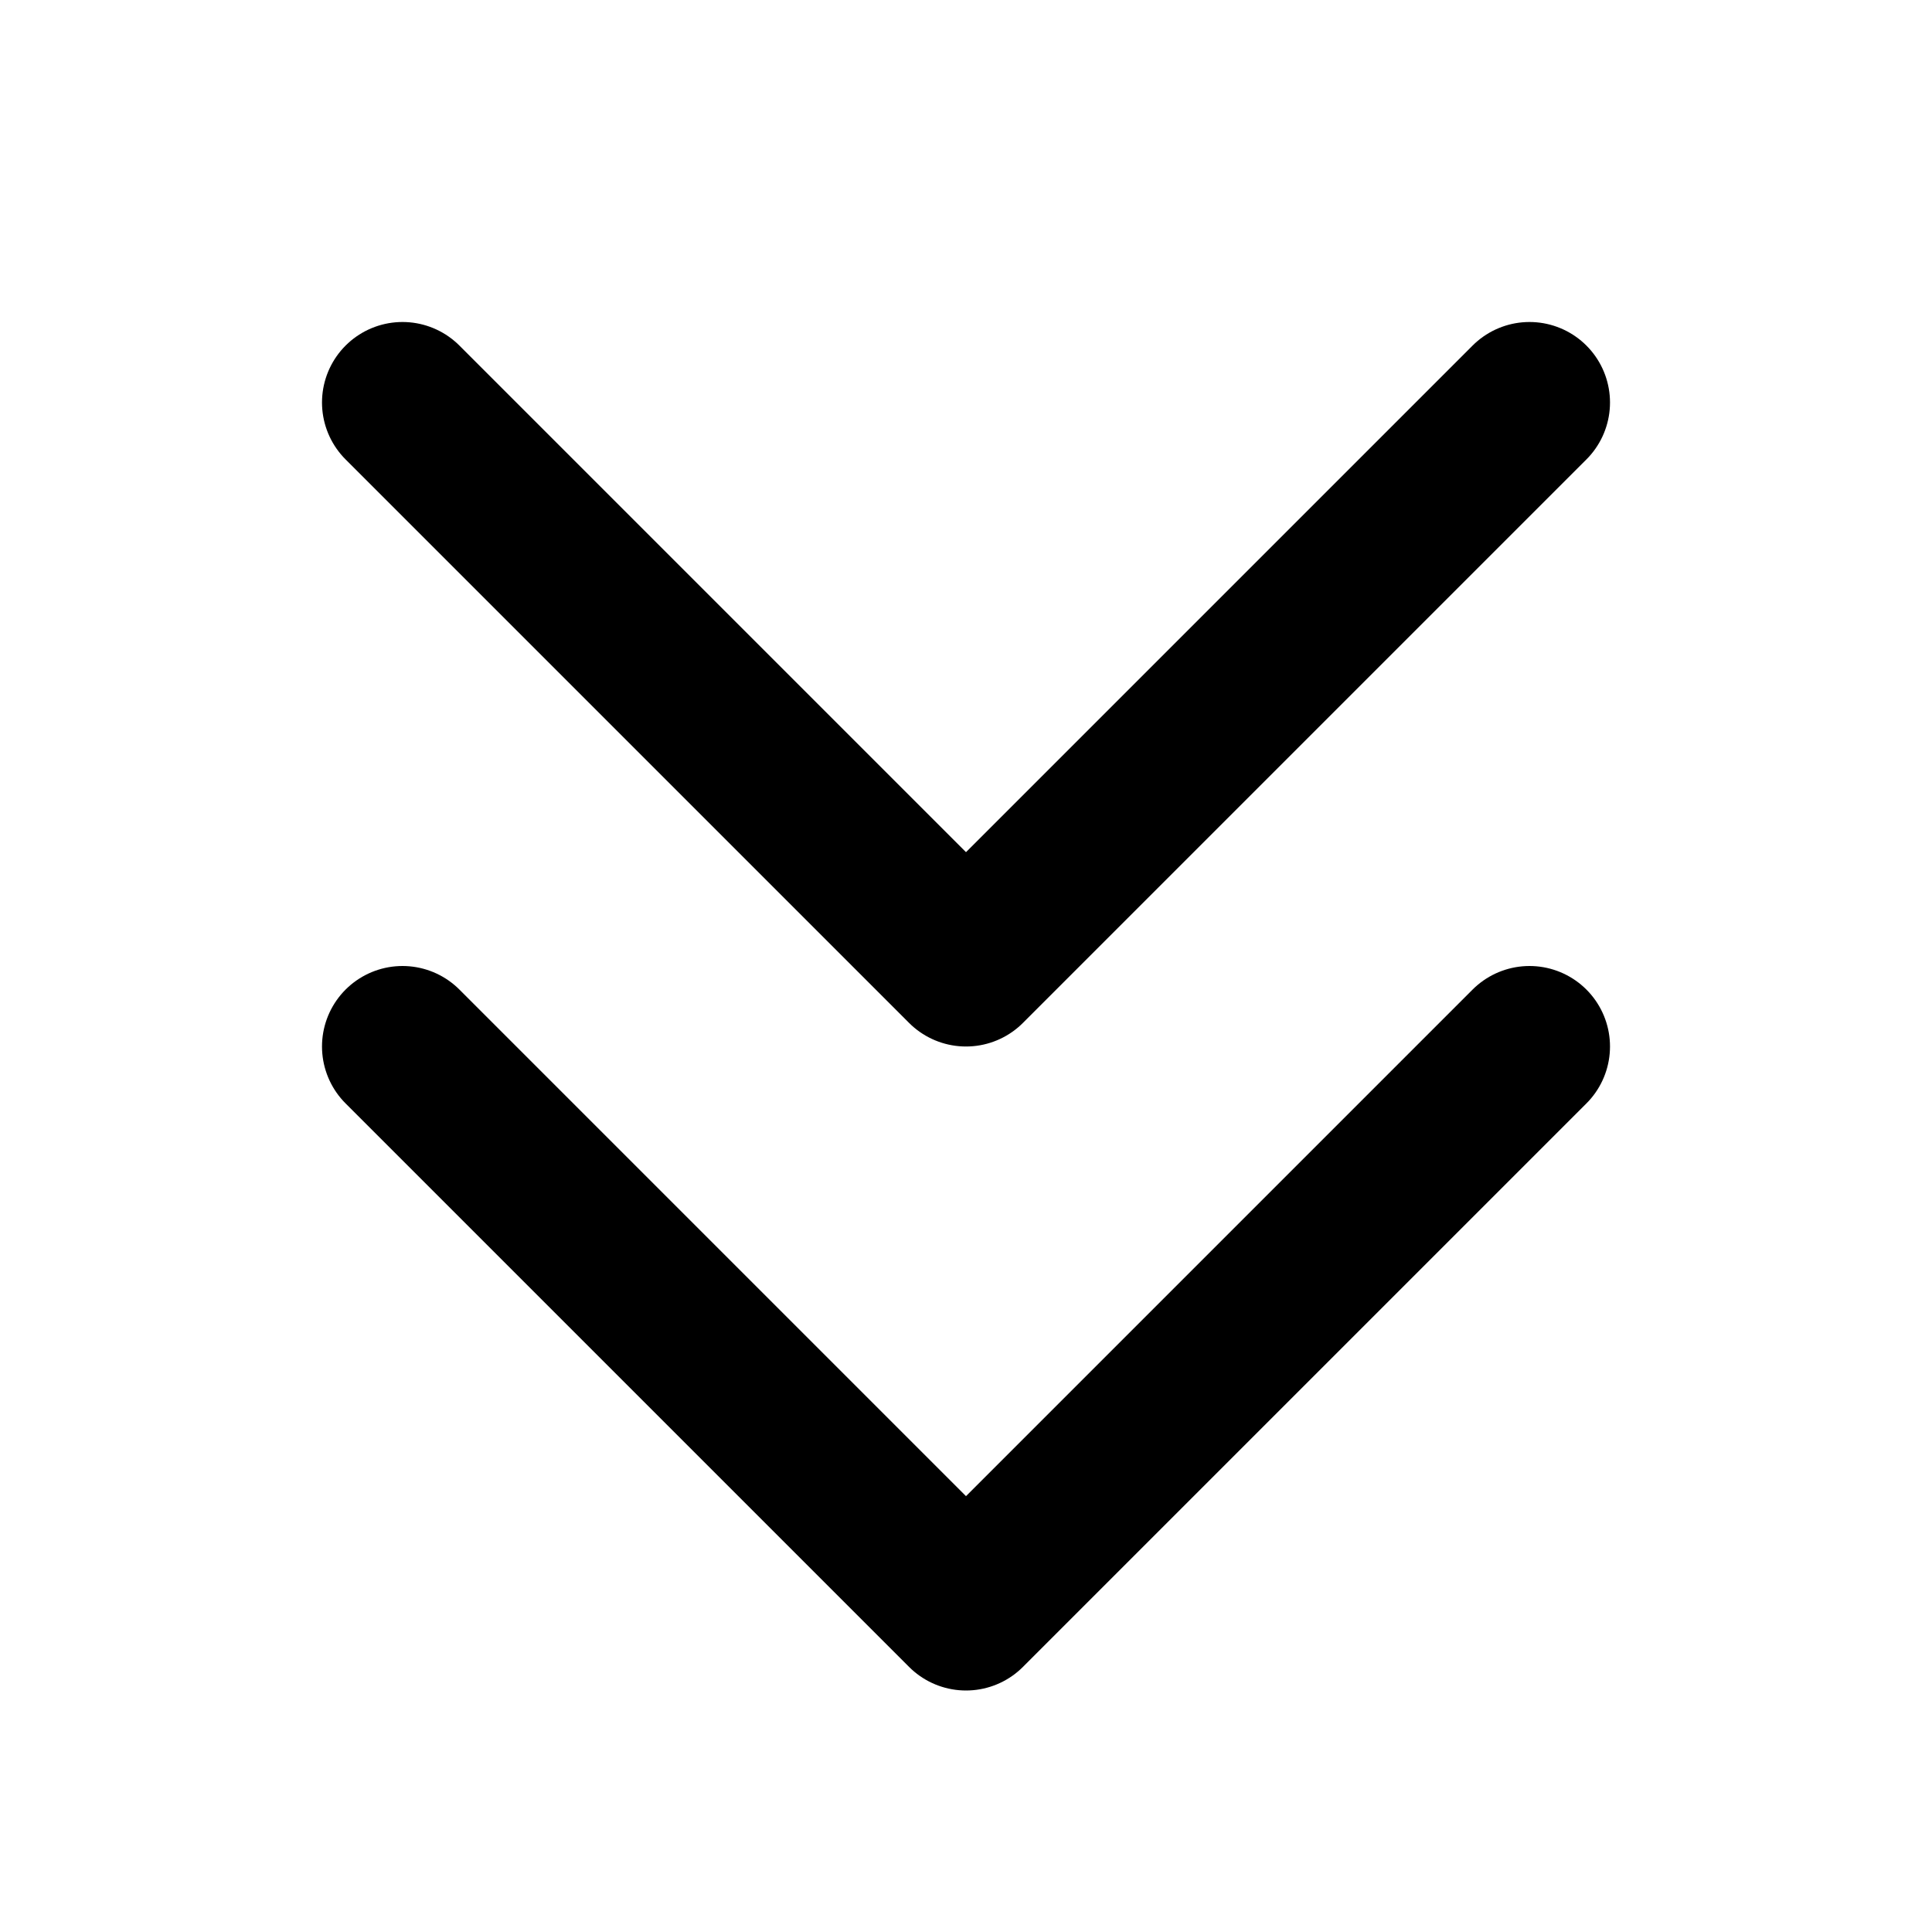
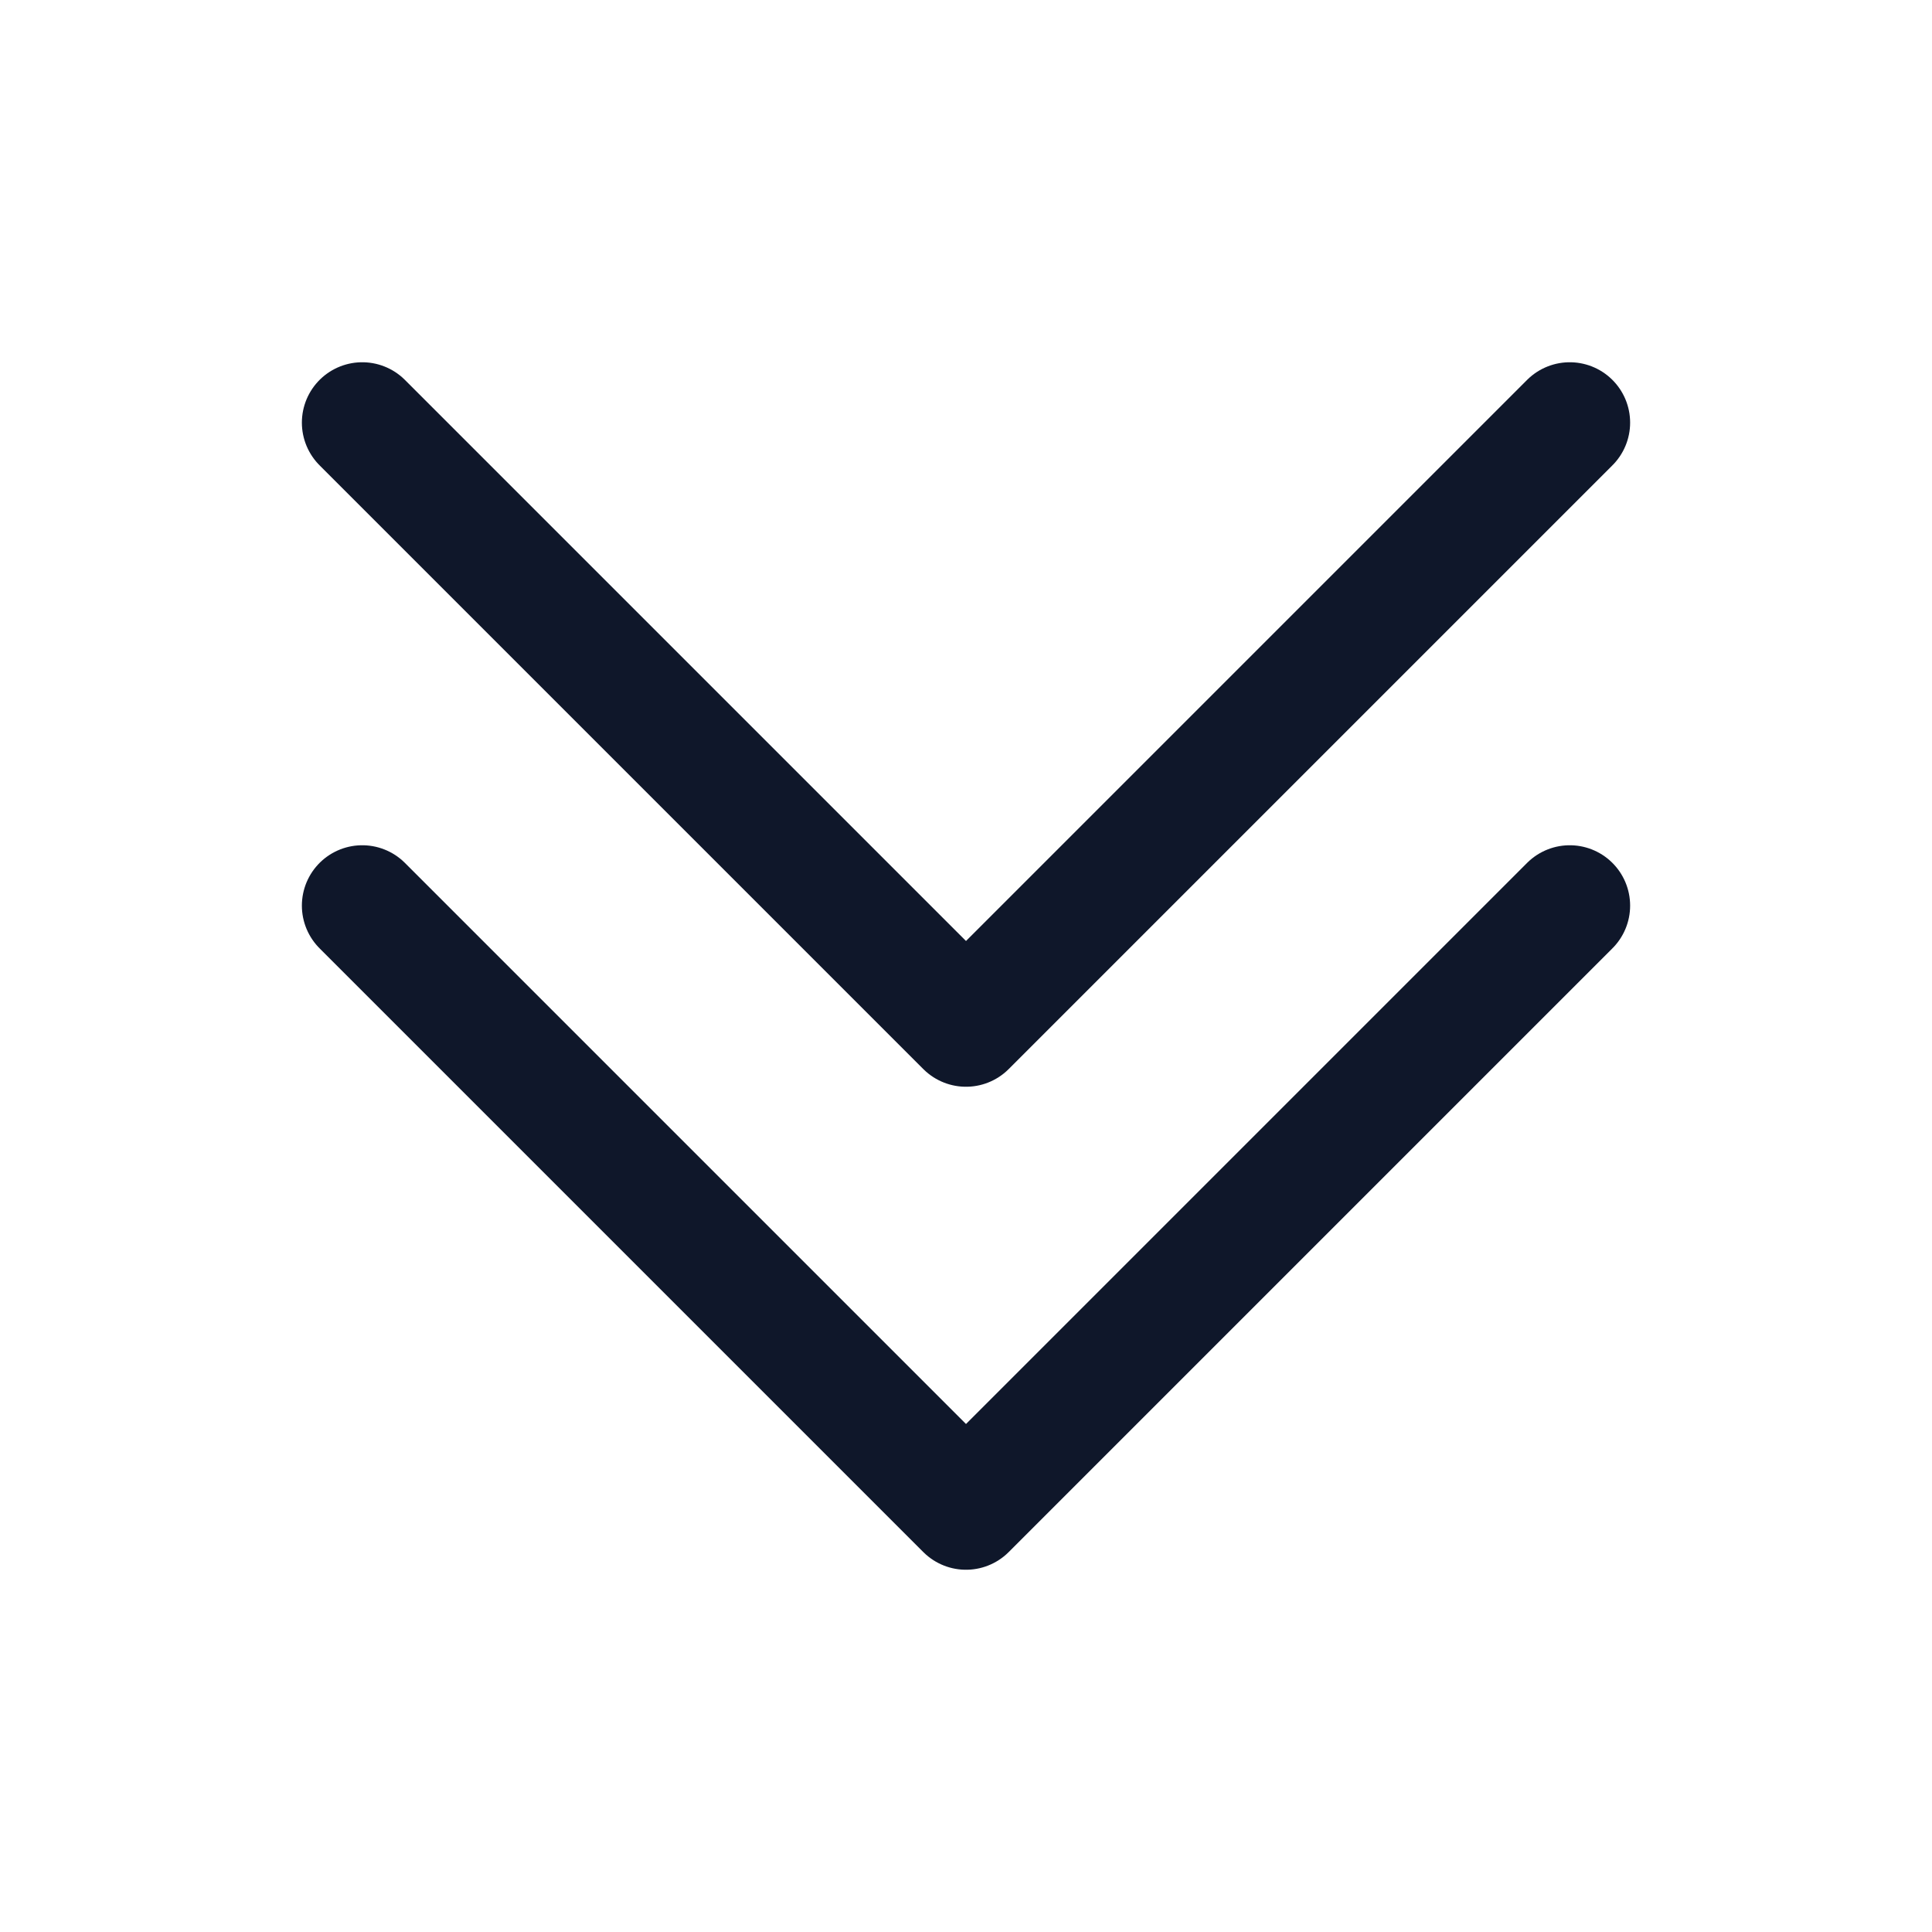
- <svg xmlns="http://www.w3.org/2000/svg" fill="none" viewBox="0 0 24 24" stroke="currentColor">
-   <path stroke-linecap="round" stroke-linejoin="round" stroke-width="2" d="M19 13l-7 7-7-7m14-8l-7 7-7-7" />
+ <svg xmlns="http://www.w3.org/2000/svg" width="24" height="24" viewBox="0 0 24 24" fill="none">
+   <path d="M19.5 5.25L12 12.75L4.5 5.25M19.5 11.25L12 18.75L4.5 11.25" stroke="#0F172A" stroke-width="1.5" stroke-linecap="round" stroke-linejoin="round" />
</svg>
